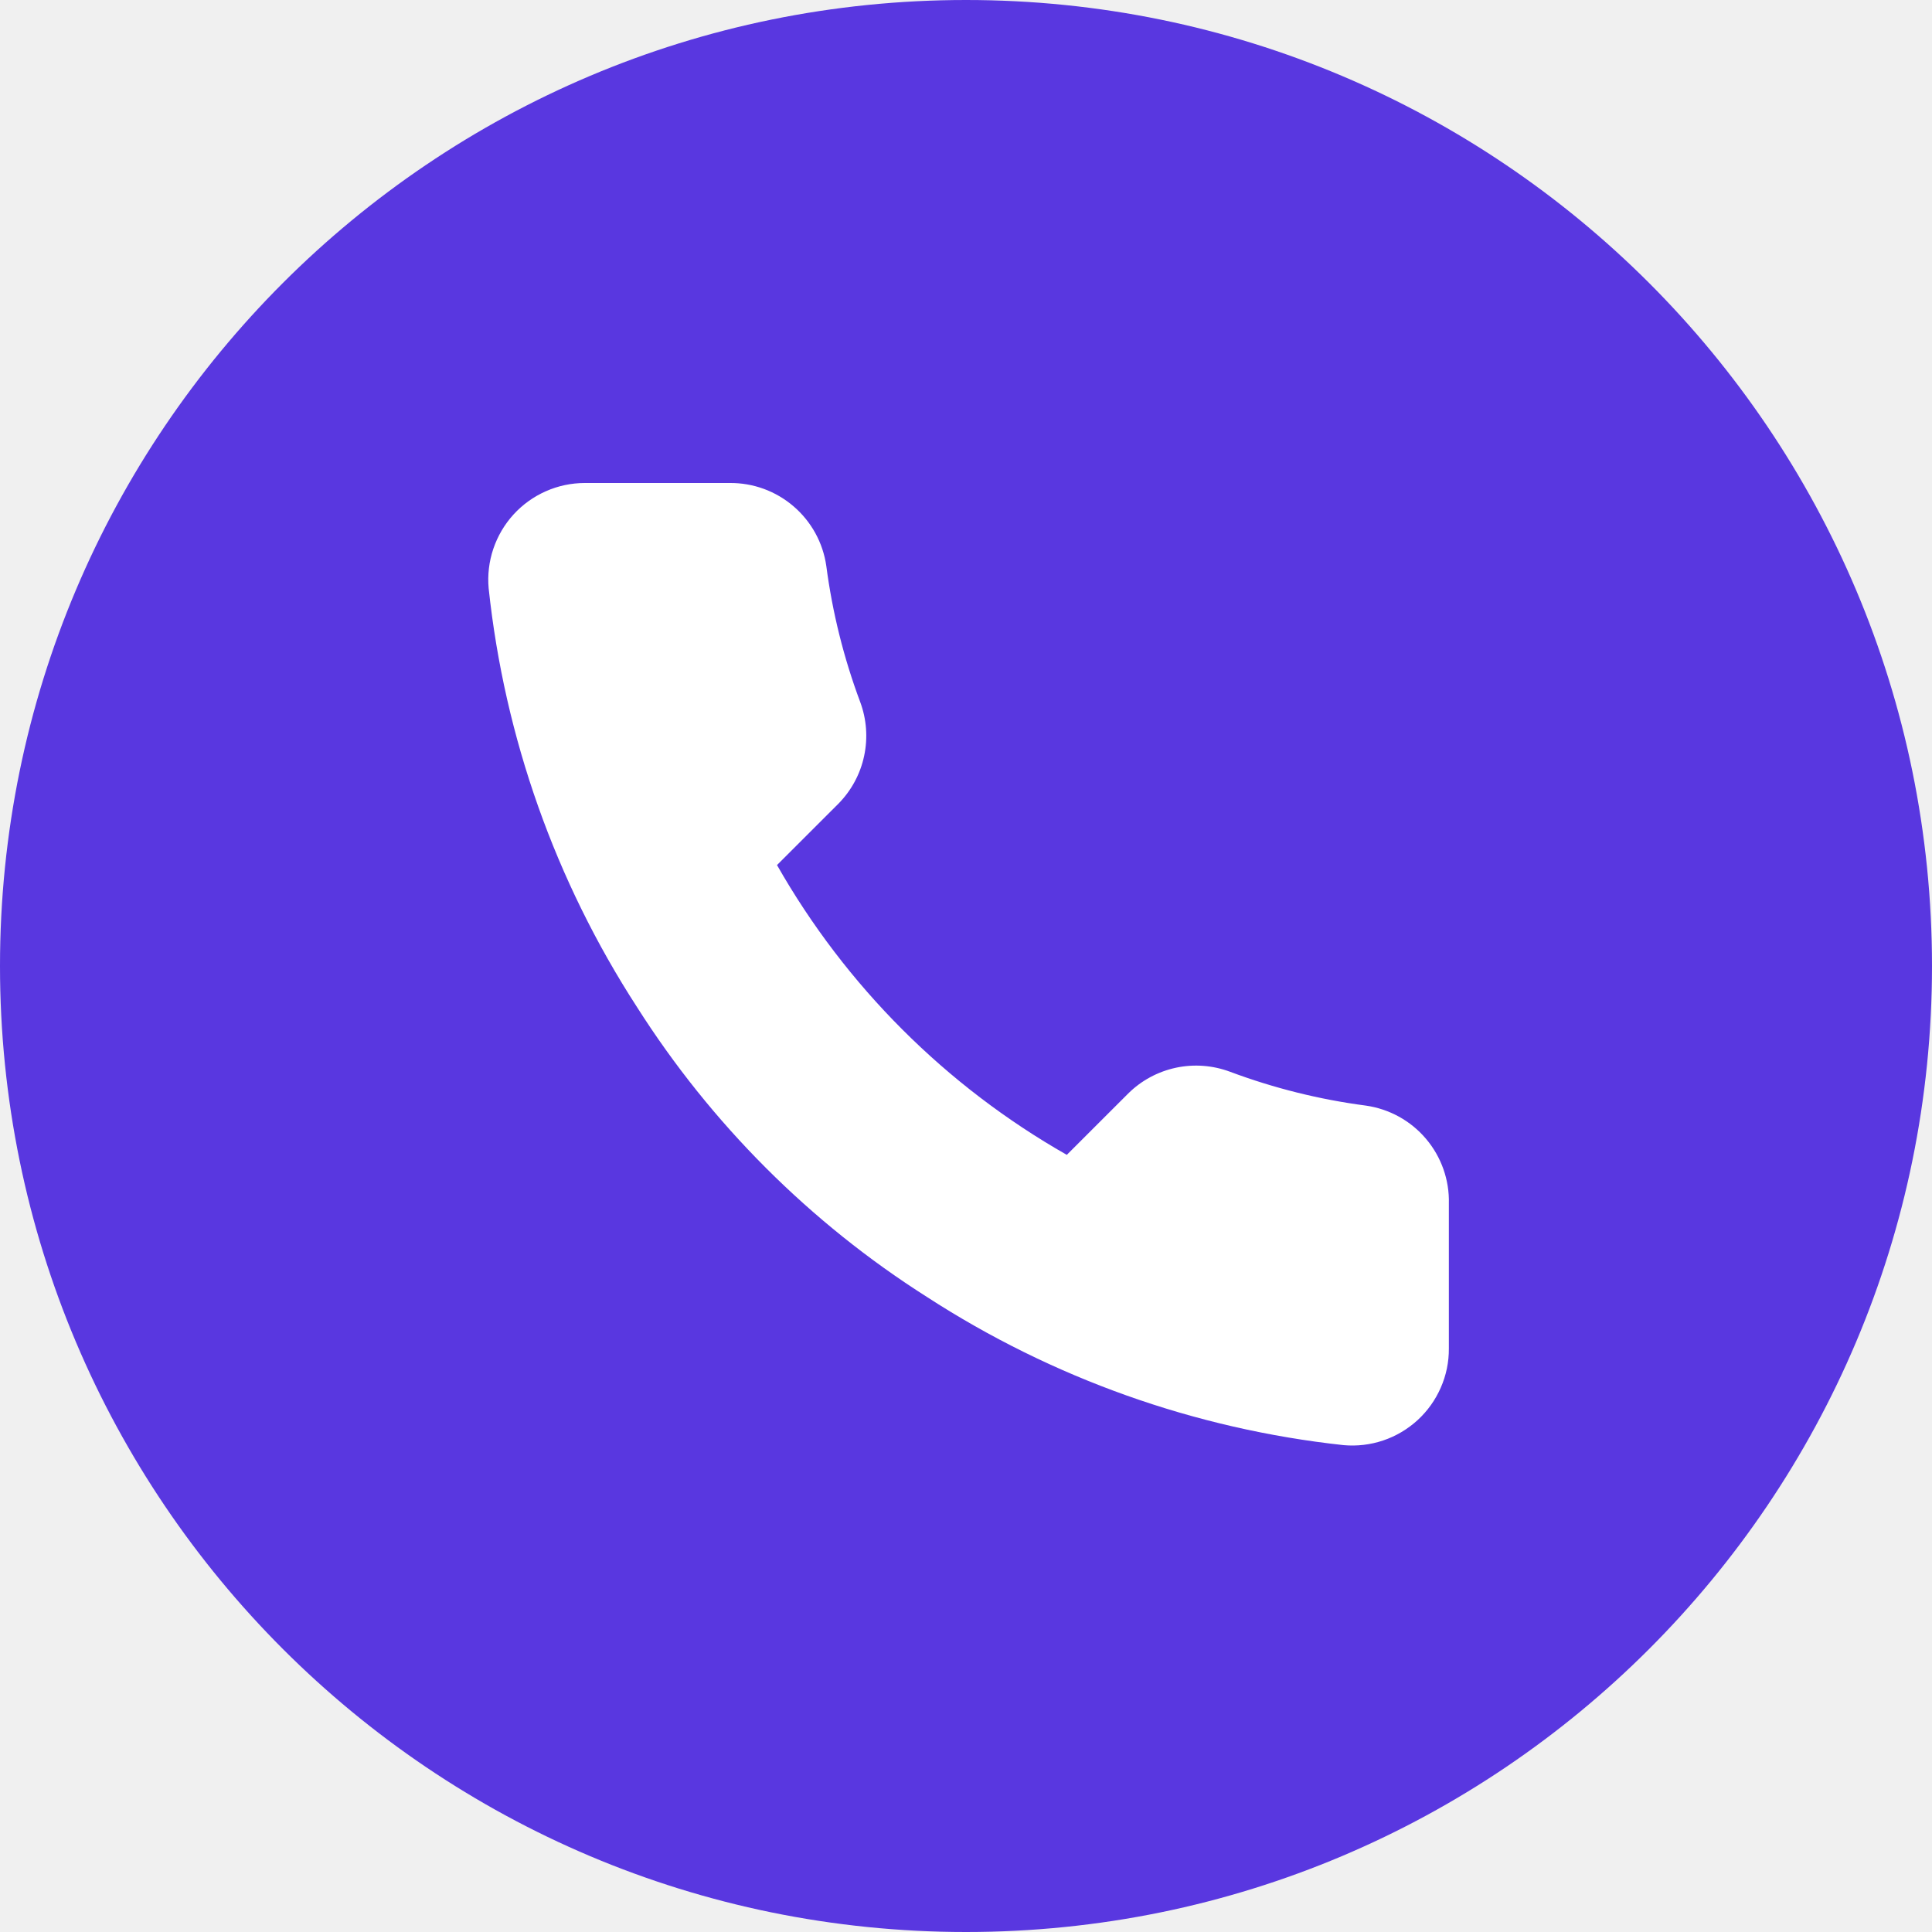
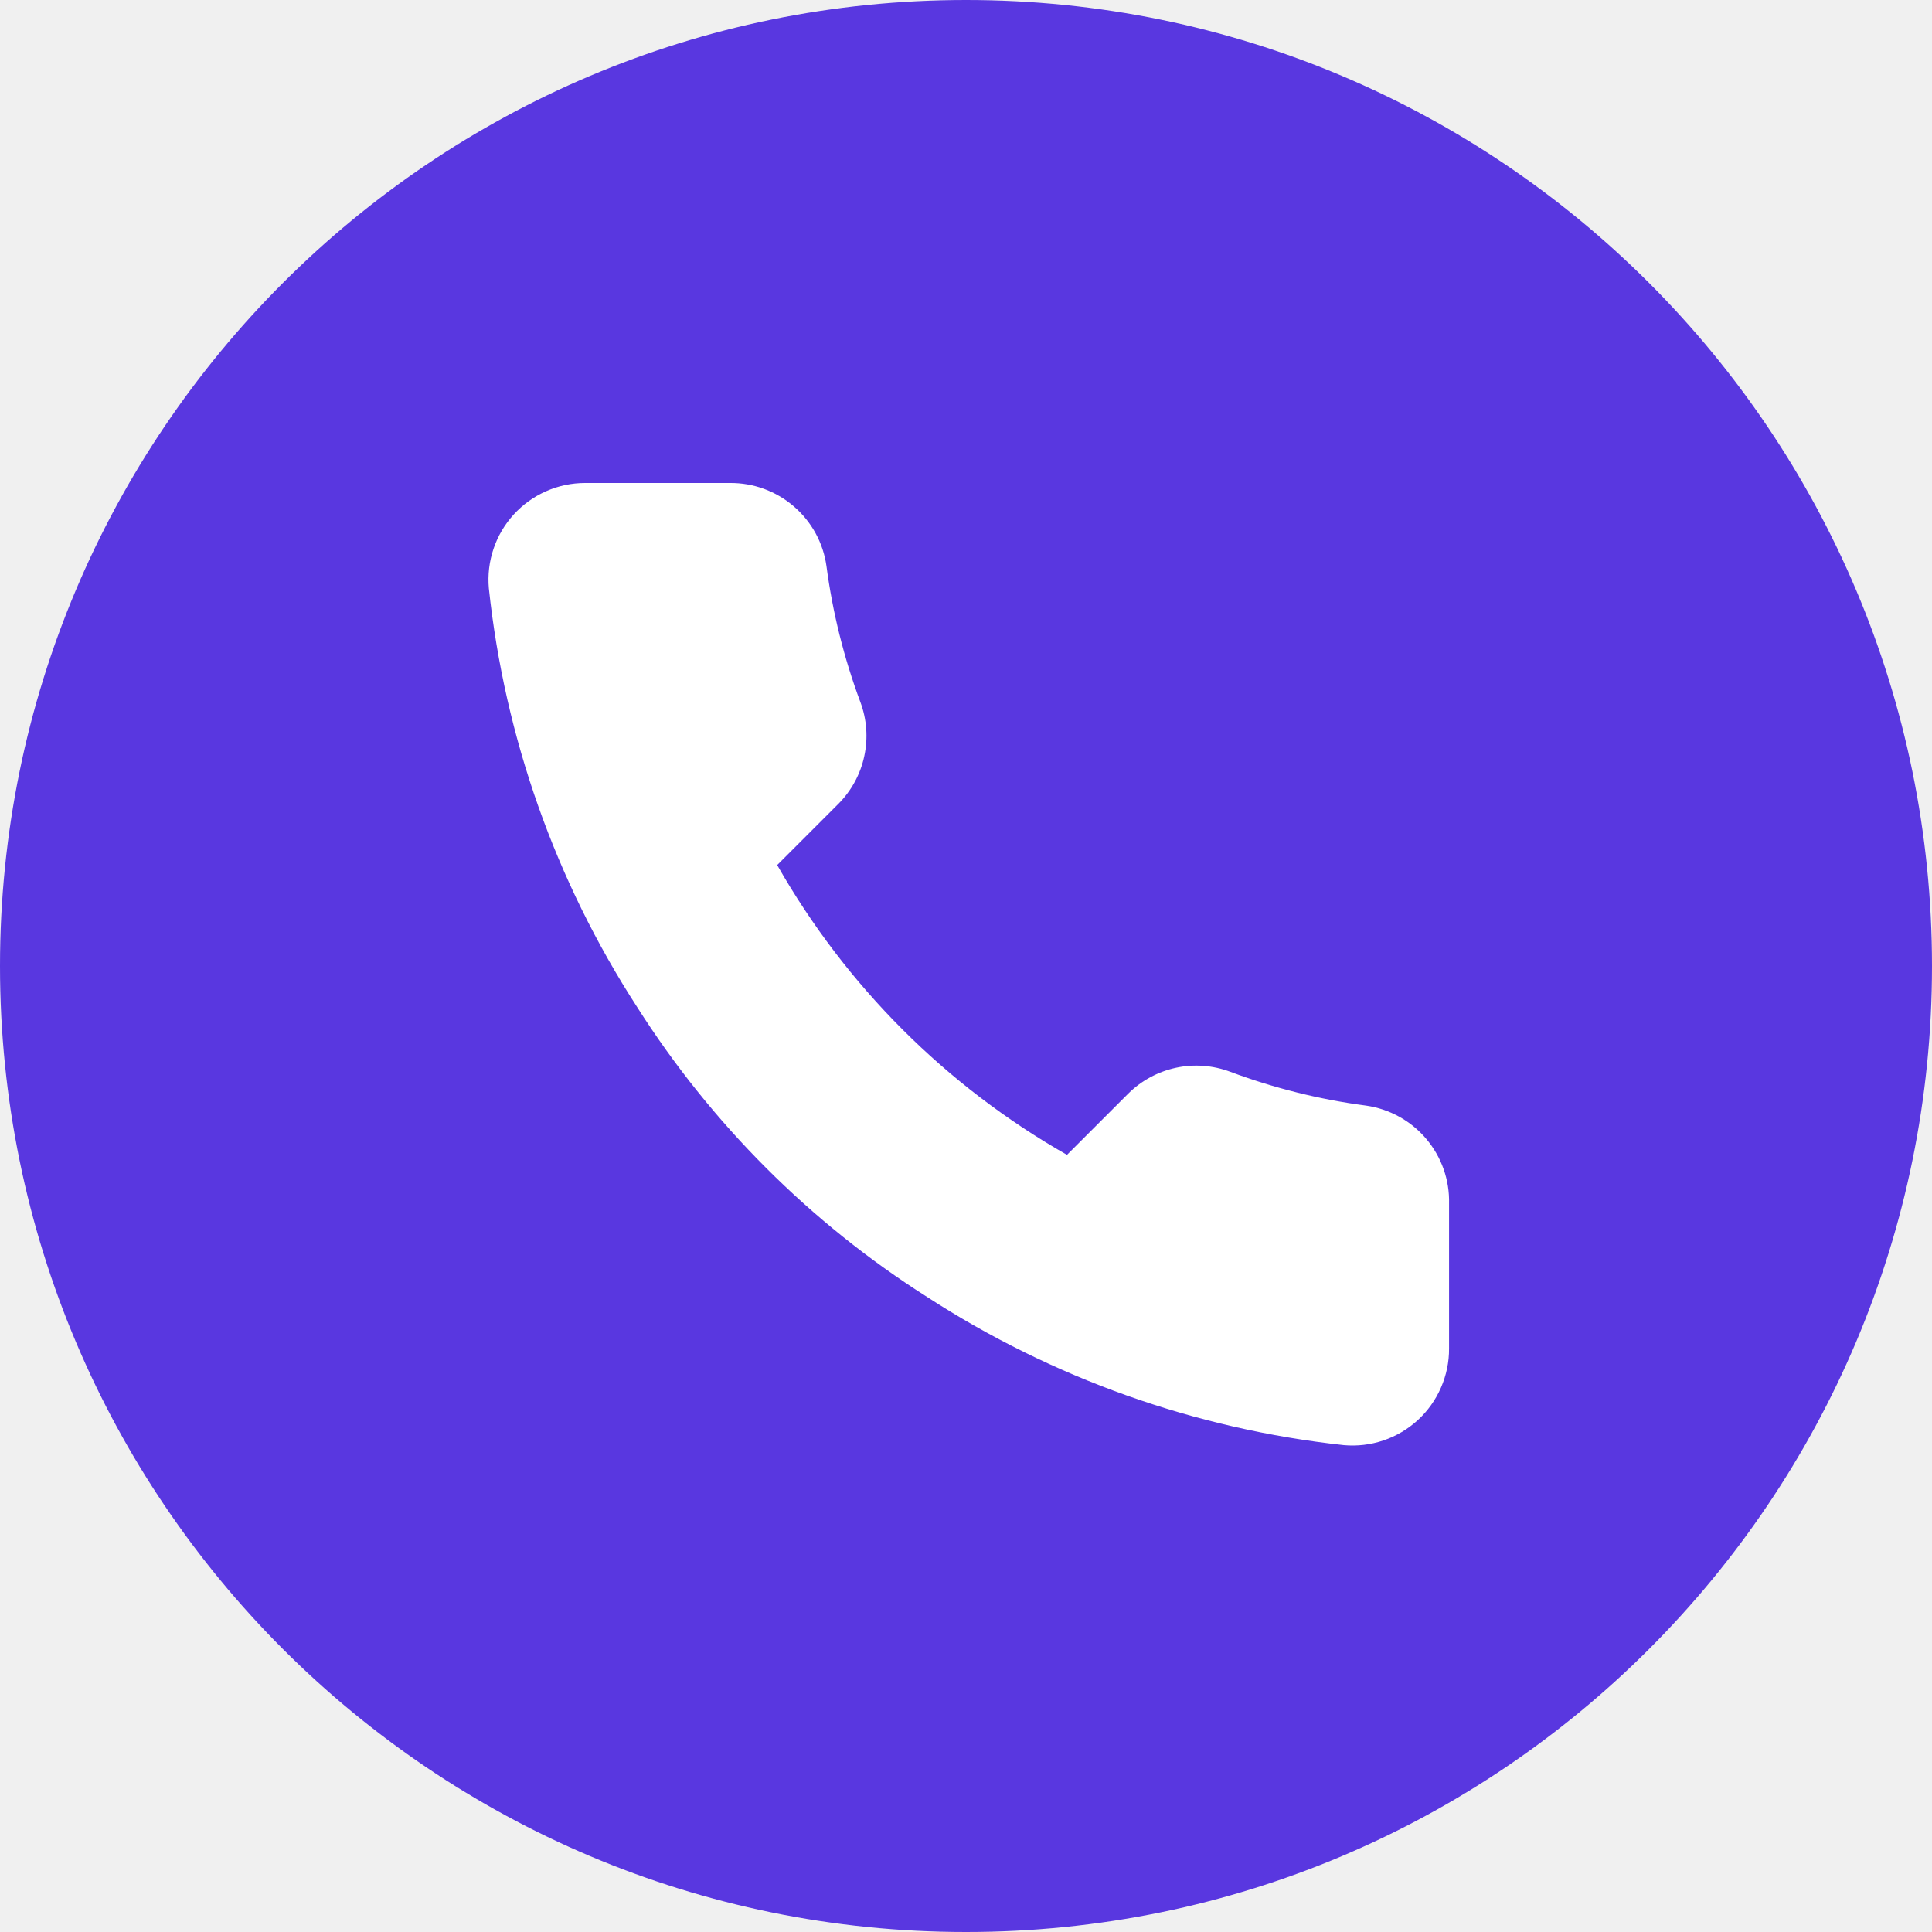
<svg xmlns="http://www.w3.org/2000/svg" width="40" height="40" viewBox="0 0 40 40" fill="none">
  <rect width="40" height="40" rx="20" fill="#5937E0" />
-   <path d="M29.997 24.92V27.92C29.999 28.199 29.942 28.474 29.83 28.729C29.718 28.985 29.555 29.214 29.35 29.402C29.144 29.59 28.902 29.734 28.638 29.823C28.374 29.912 28.095 29.945 27.817 29.92C24.74 29.586 21.785 28.534 19.188 26.85C16.771 25.315 14.723 23.266 13.188 20.85C11.498 18.241 10.446 15.271 10.117 12.18C10.092 11.904 10.125 11.625 10.214 11.362C10.303 11.099 10.445 10.857 10.632 10.652C10.819 10.447 11.047 10.283 11.301 10.171C11.555 10.058 11.83 10 12.107 10H15.107C15.593 9.995 16.063 10.167 16.431 10.484C16.799 10.8 17.04 11.239 17.108 11.72C17.234 12.68 17.469 13.623 17.808 14.53C17.942 14.888 17.971 15.277 17.891 15.651C17.812 16.025 17.626 16.368 17.358 16.64L16.087 17.91C17.511 20.414 19.584 22.486 22.087 23.91L23.358 22.64C23.629 22.371 23.973 22.186 24.347 22.106C24.721 22.026 25.11 22.056 25.468 22.19C26.375 22.529 27.317 22.764 28.277 22.89C28.763 22.959 29.207 23.203 29.524 23.578C29.841 23.952 30.01 24.43 29.997 24.92Z" fill="white" />
+   <path d="M30.001 24.92V27.92C30.003 28.199 29.945 28.474 29.834 28.729C29.722 28.985 29.559 29.214 29.354 29.402C29.148 29.59 28.906 29.734 28.642 29.823C28.378 29.912 28.099 29.945 27.821 29.92C24.744 29.586 21.788 28.534 19.191 26.85C16.775 25.315 14.727 23.266 13.191 20.85C11.501 18.241 10.45 15.271 10.121 12.18C10.096 11.904 10.129 11.625 10.218 11.362C10.306 11.099 10.449 10.857 10.636 10.652C10.823 10.447 11.051 10.283 11.305 10.171C11.559 10.058 11.834 10 12.111 10H15.111C15.597 9.995 16.067 10.167 16.435 10.484C16.803 10.8 17.044 11.239 17.111 11.72C17.238 12.68 17.473 13.623 17.811 14.53C17.946 14.888 17.975 15.277 17.895 15.651C17.816 16.025 17.63 16.368 17.361 16.64L16.091 17.91C17.515 20.414 19.588 22.486 22.091 23.91L23.361 22.64C23.633 22.371 23.977 22.186 24.351 22.106C24.724 22.026 25.113 22.056 25.471 22.19C26.379 22.529 27.321 22.764 28.281 22.89C28.767 22.959 29.211 23.203 29.528 23.578C29.845 23.952 30.014 24.43 30.001 24.92Z" fill="white" />
</svg>
